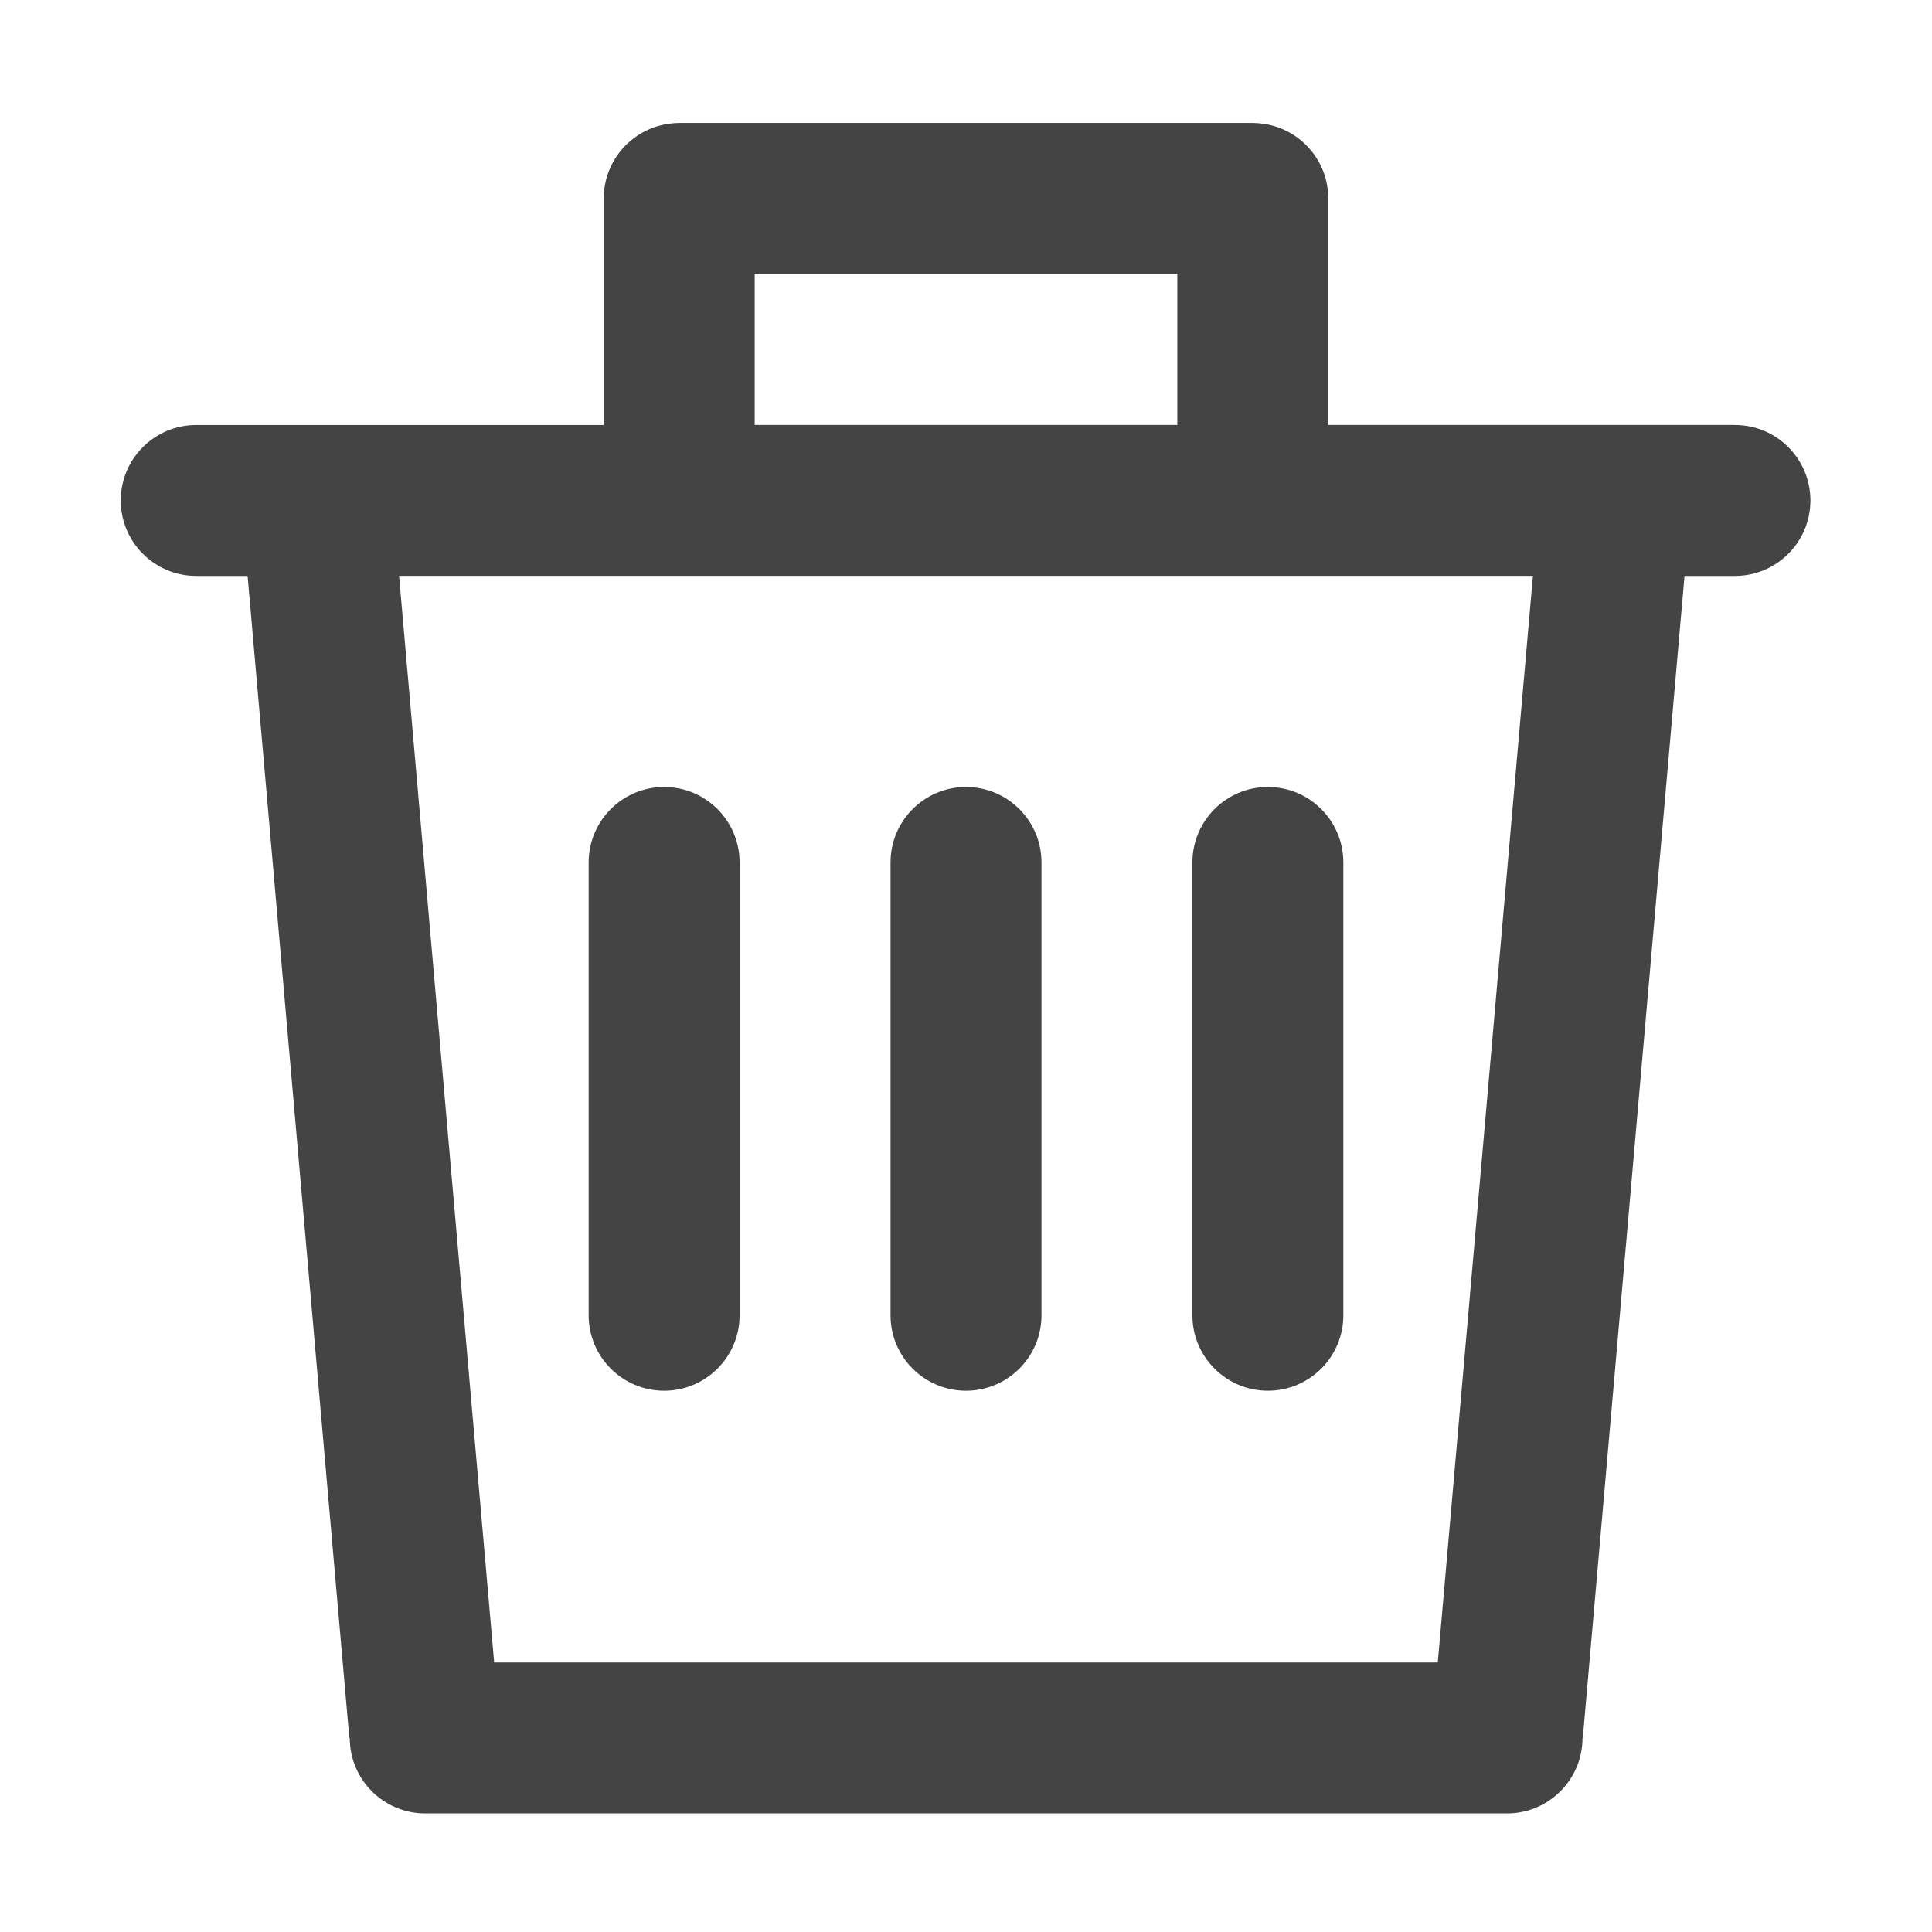
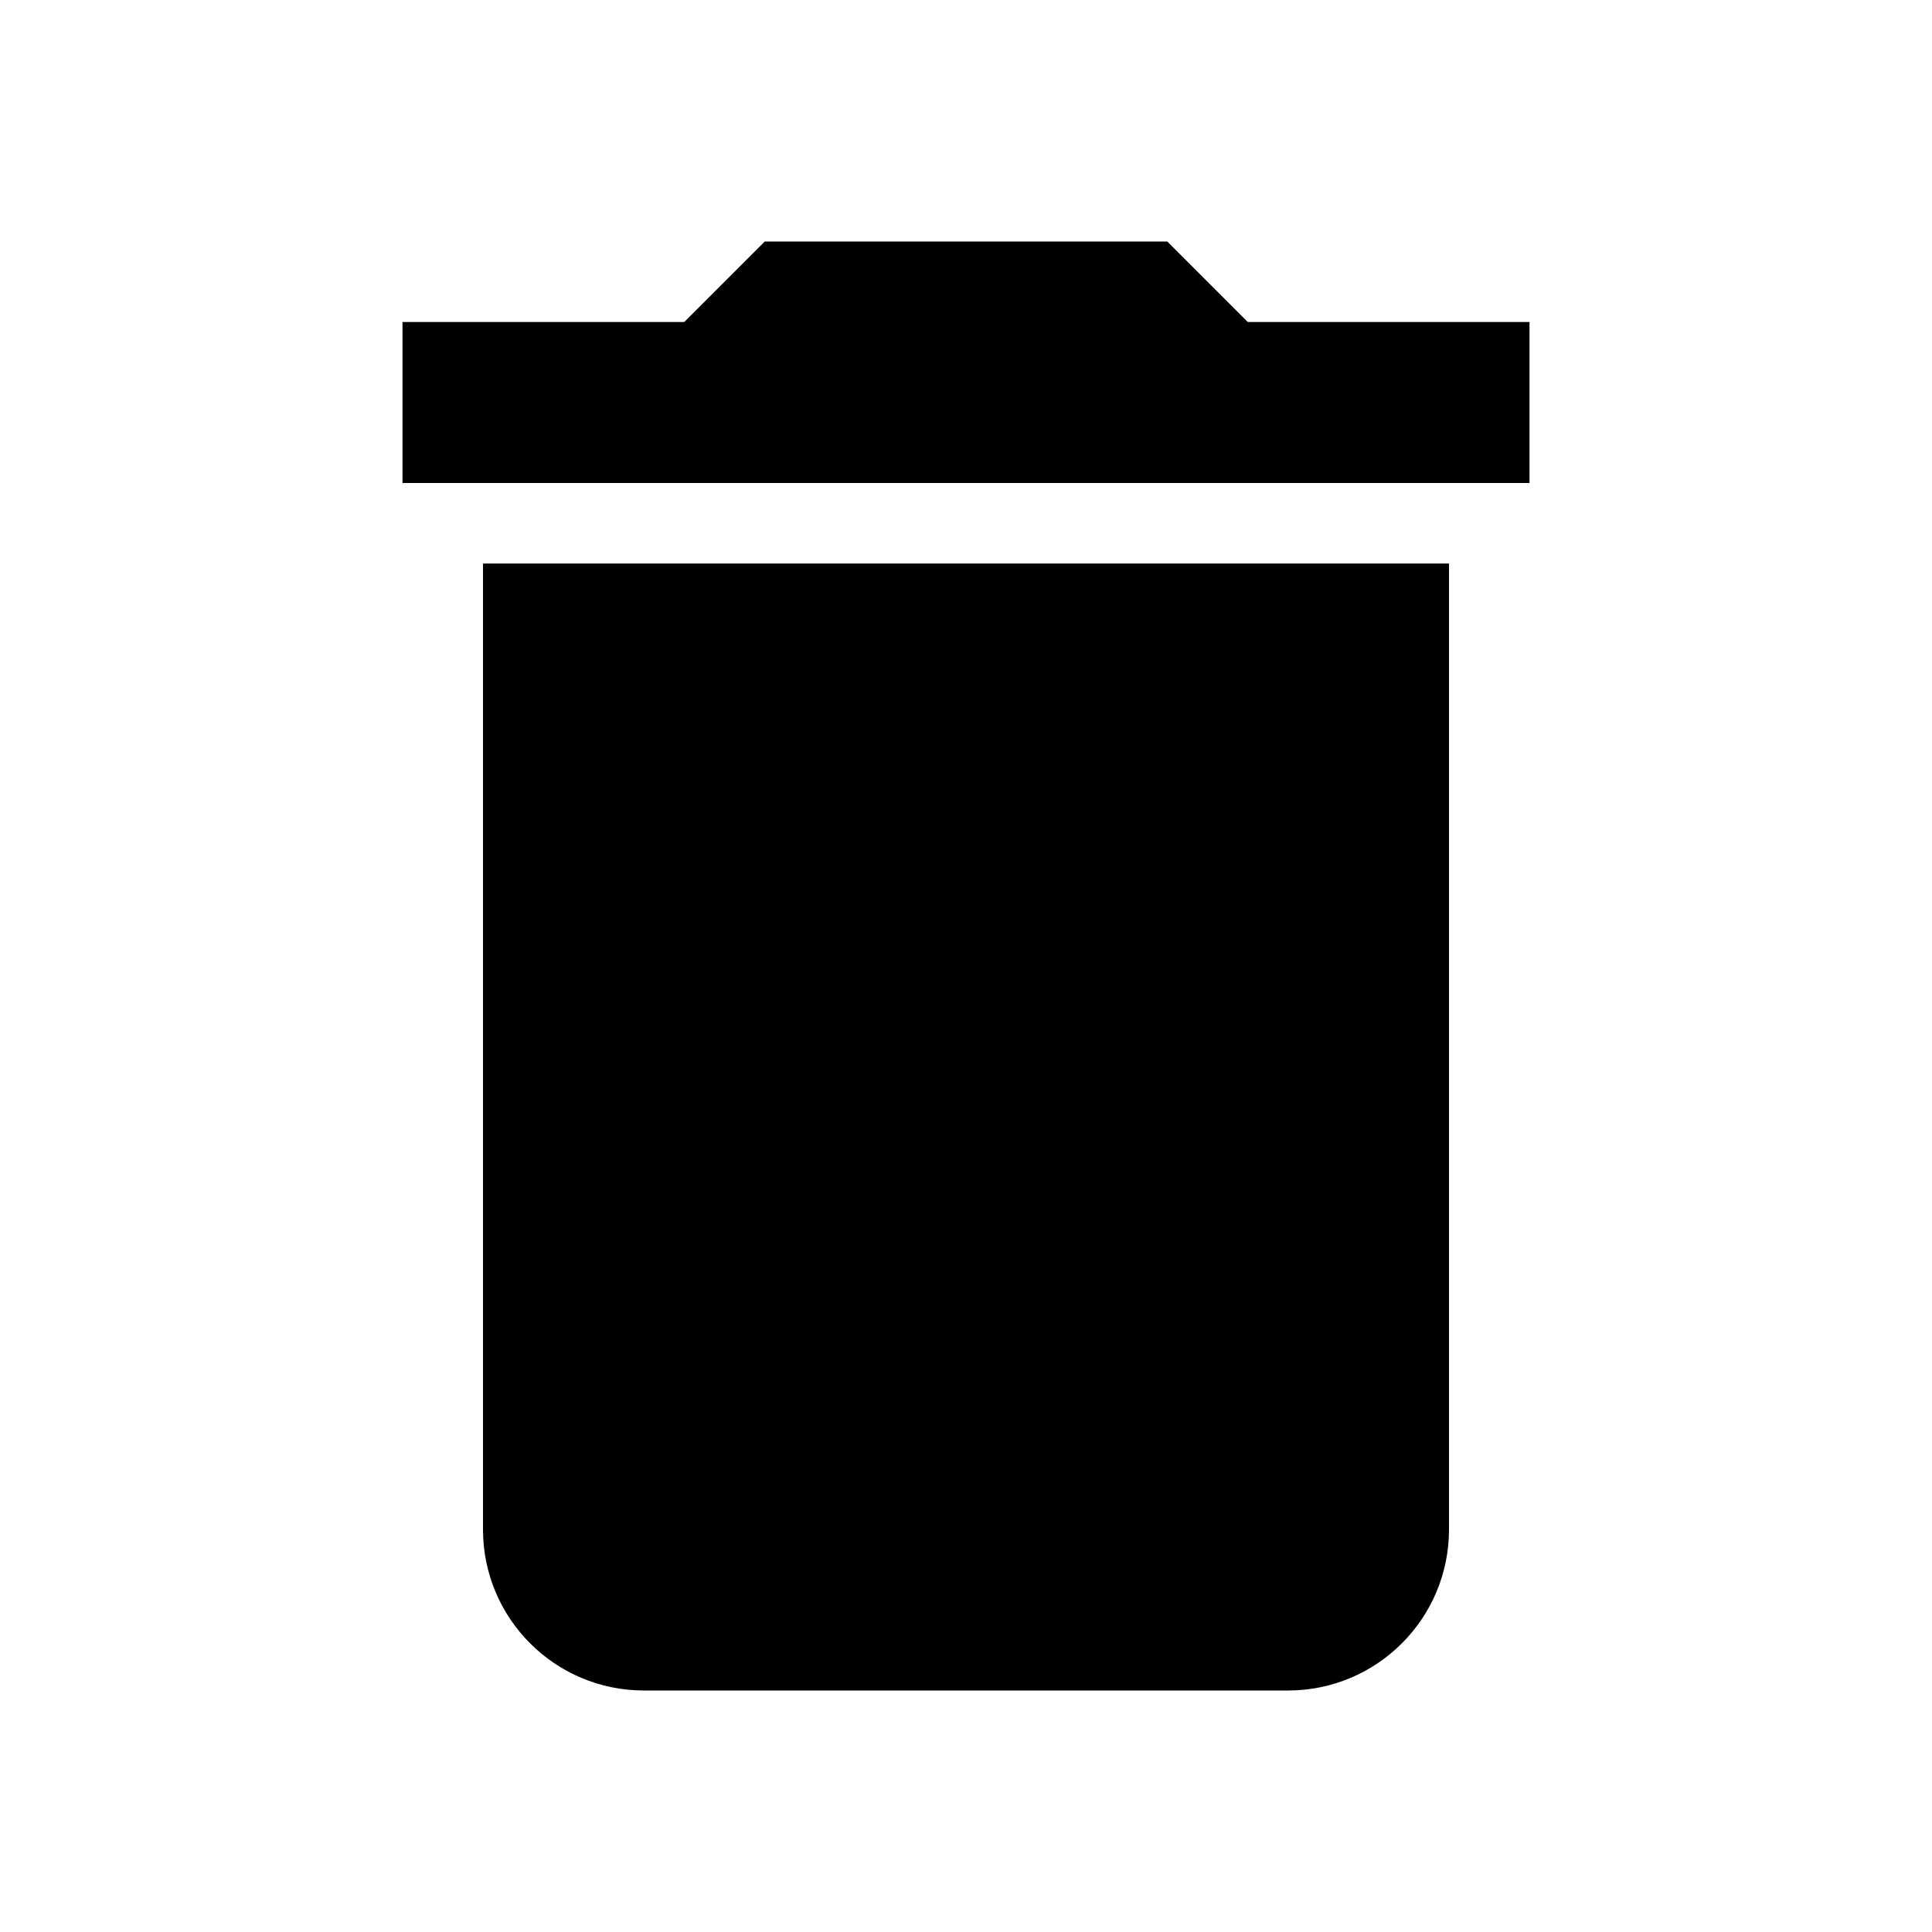
- <svg xmlns="http://www.w3.org/2000/svg" version="1.1" width="32" height="32" viewBox="0 0 32 32">
-   <path fill="#444" d="M28.734 7.038h-6.734v-3.752c0-0.636-0.475-1.159-1.089-1.238-0.053-0.007-0.107-0.012-0.161-0.012h-9.5c-0.055 0-0.108 0.005-0.161 0.012-0.614 0.079-1.089 0.603-1.089 1.238v3.753h-6.75c-0.69 0-1.25 0.56-1.25 1.25s0.56 1.25 1.25 1.25h0.851l1.685 19.247h0.007c0 0.69 0.56 1.25 1.25 1.25h17.918c0.69 0 1.25-0.56 1.25-1.25h0.005l1.685-19.247h0.835c0.69 0 1.25-0.56 1.25-1.25s-0.56-1.25-1.25-1.25zM12.5 4.535h7v2.503h-7v-2.503zM23.814 27.535h-15.629l-1.575-17.997h18.78l-1.576 17.997z" />
-   <path fill="#444" d="M21 23.035c0.69-0 1.25-0.56 1.25-1.25l0-7.5c0-0.69-0.56-1.25-1.25-1.25s-1.25 0.56-1.25 1.25v7.5c-0 0.69 0.56 1.25 1.25 1.25z" />
-   <path fill="#444" d="M11 23.035c0.69-0 1.25-0.56 1.25-1.25l0-7.5c0-0.69-0.56-1.25-1.25-1.25s-1.25 0.56-1.25 1.25v7.5c-0 0.69 0.56 1.25 1.25 1.25z" />
-   <path fill="#444" d="M16 23.035c0.69-0 1.25-0.56 1.25-1.25l0-7.5c0-0.69-0.56-1.25-1.25-1.25s-1.25 0.56-1.25 1.25v7.5c-0 0.69 0.56 1.25 1.25 1.25z" />
+ <svg xmlns="http://www.w3.org/2000/svg" version="1.1" baseProfile="full" width="24" height="24" viewBox="0 0 24.00 24.00" enable-background="new 0 0 24.00 24.00" xml:space="preserve">
+   <path fill="#000000" fill-opacity="1" stroke-width="0.2" stroke-linejoin="round" d="M 8,21C 6.895,21 6,20.105 6,19L 6,7L 18,7L 18,19C 18,20.105 17.105,21 16,21L 8,21 Z M 5,6L 5,4L 8.5,4L 9.5,3L 14.5,3L 15.5,4L 19,4L 19,6L 5,6 Z " />
</svg>
